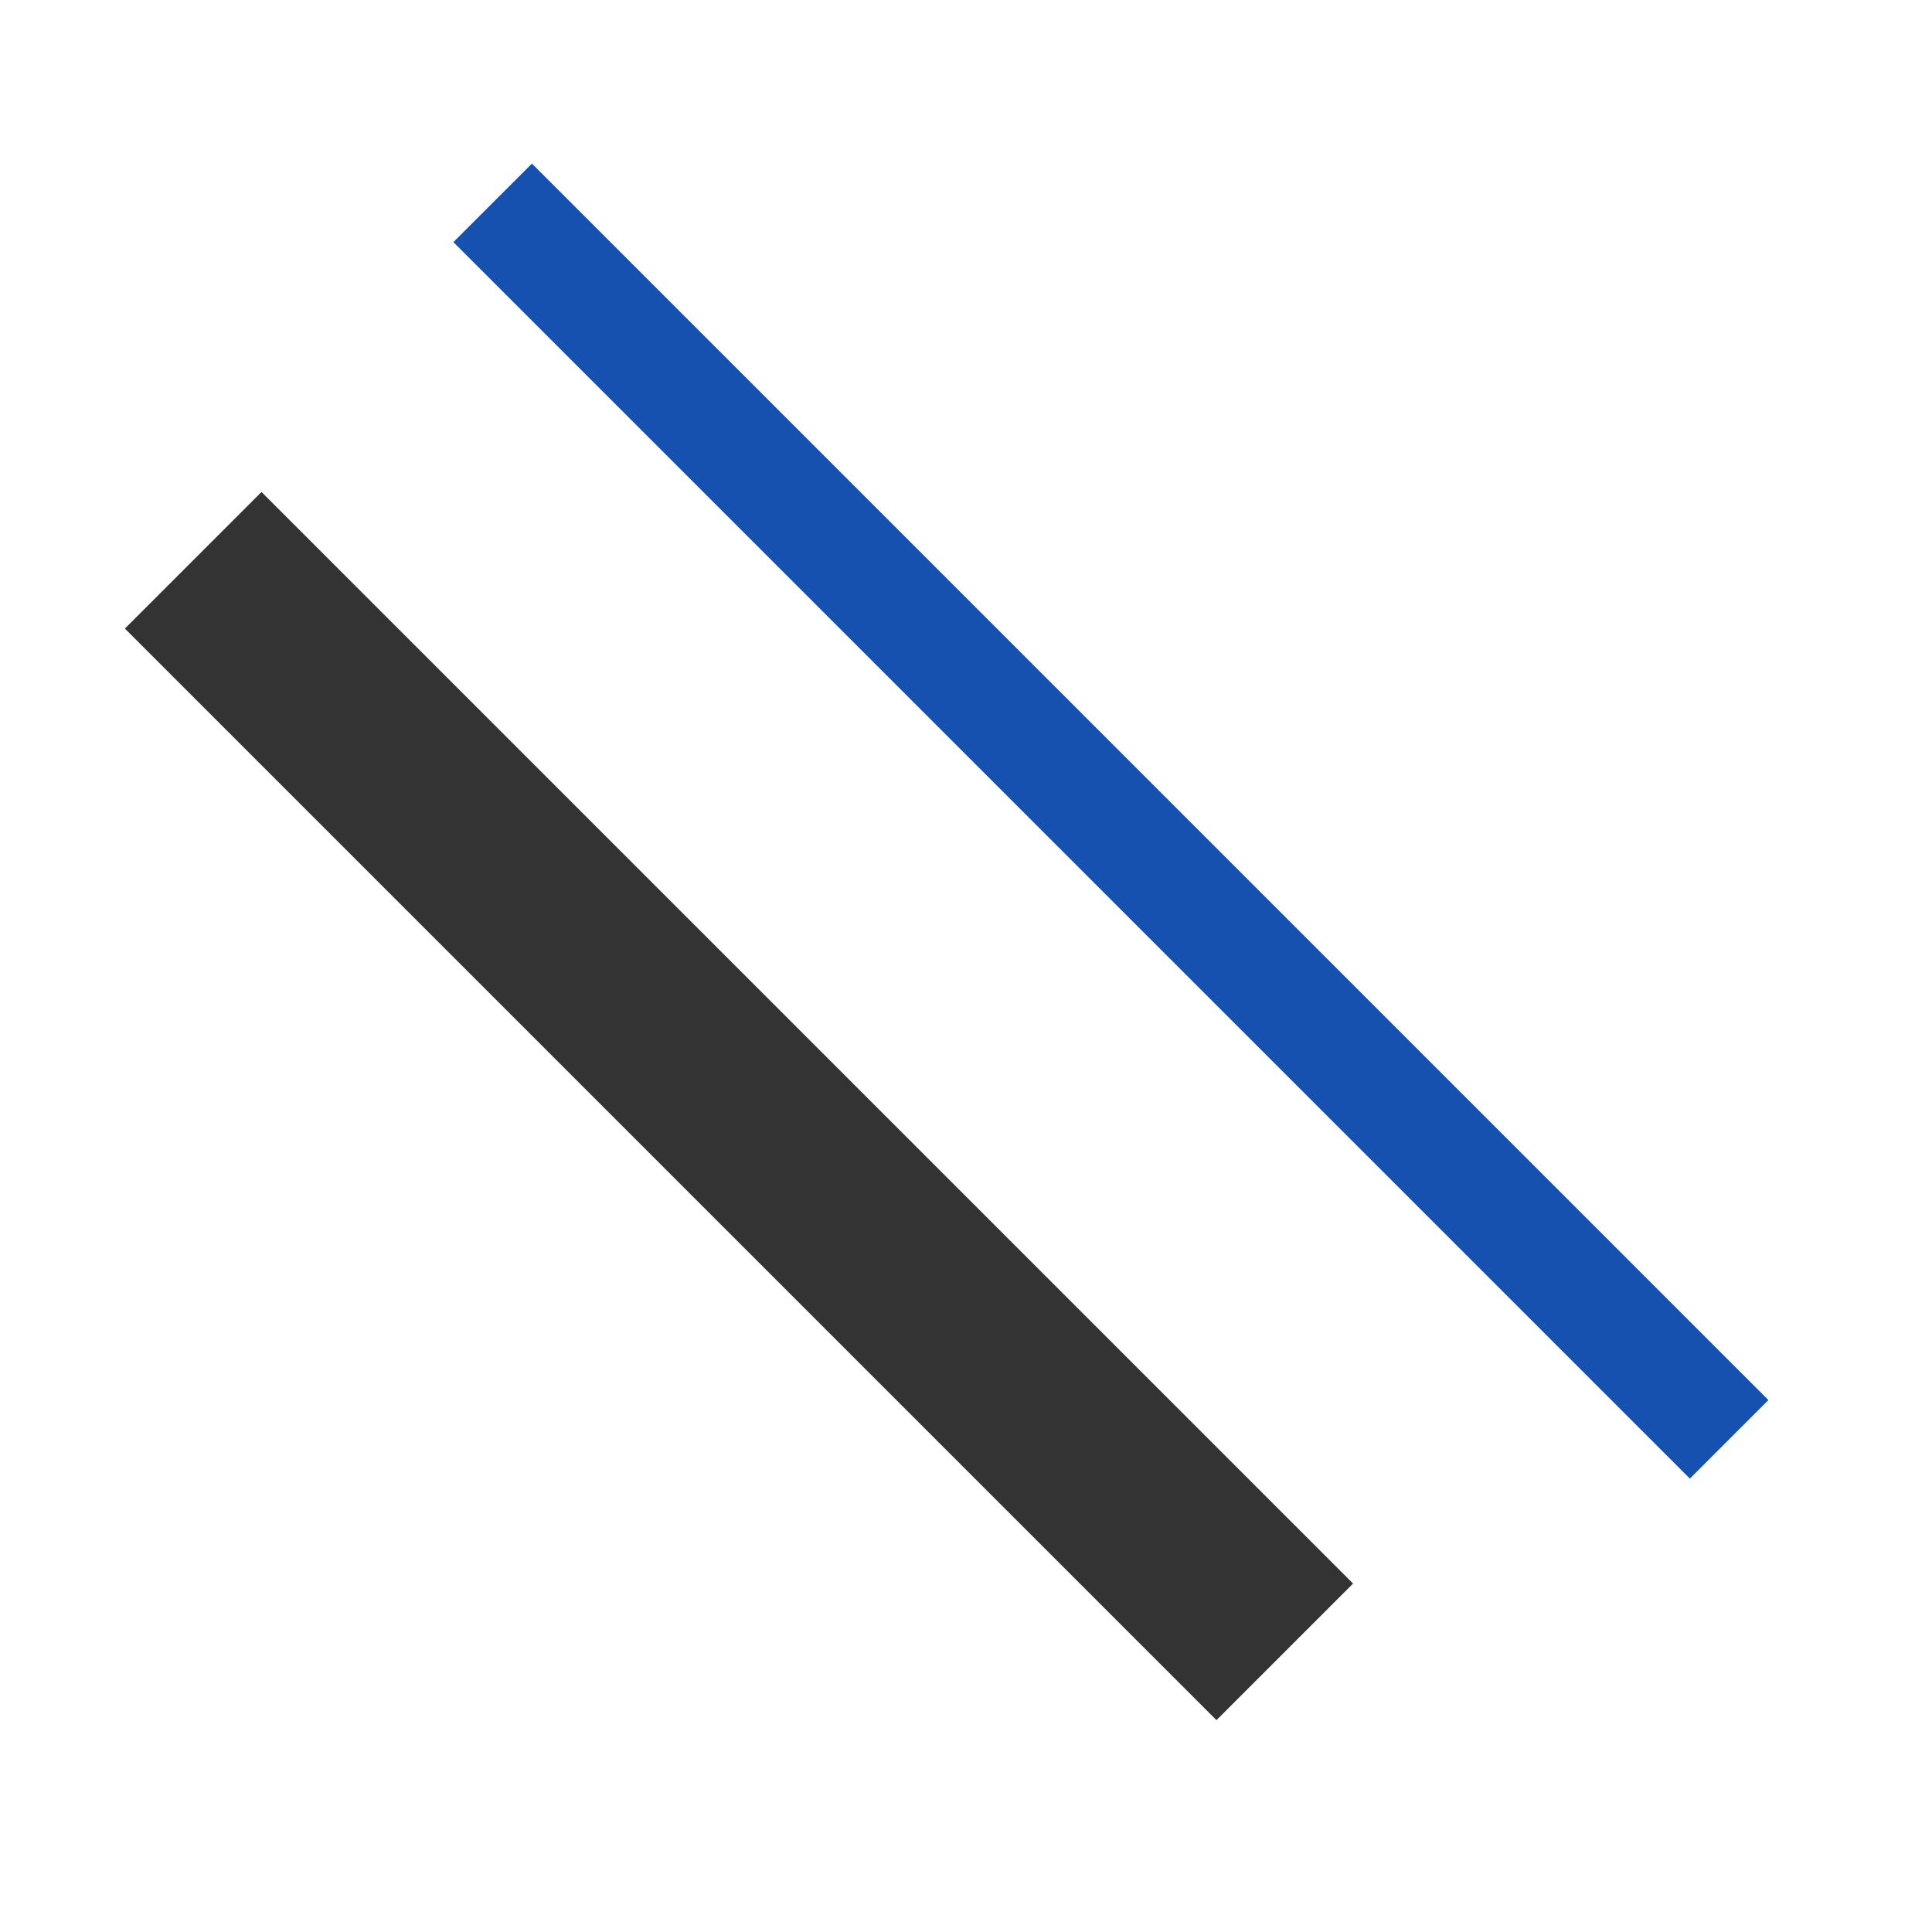
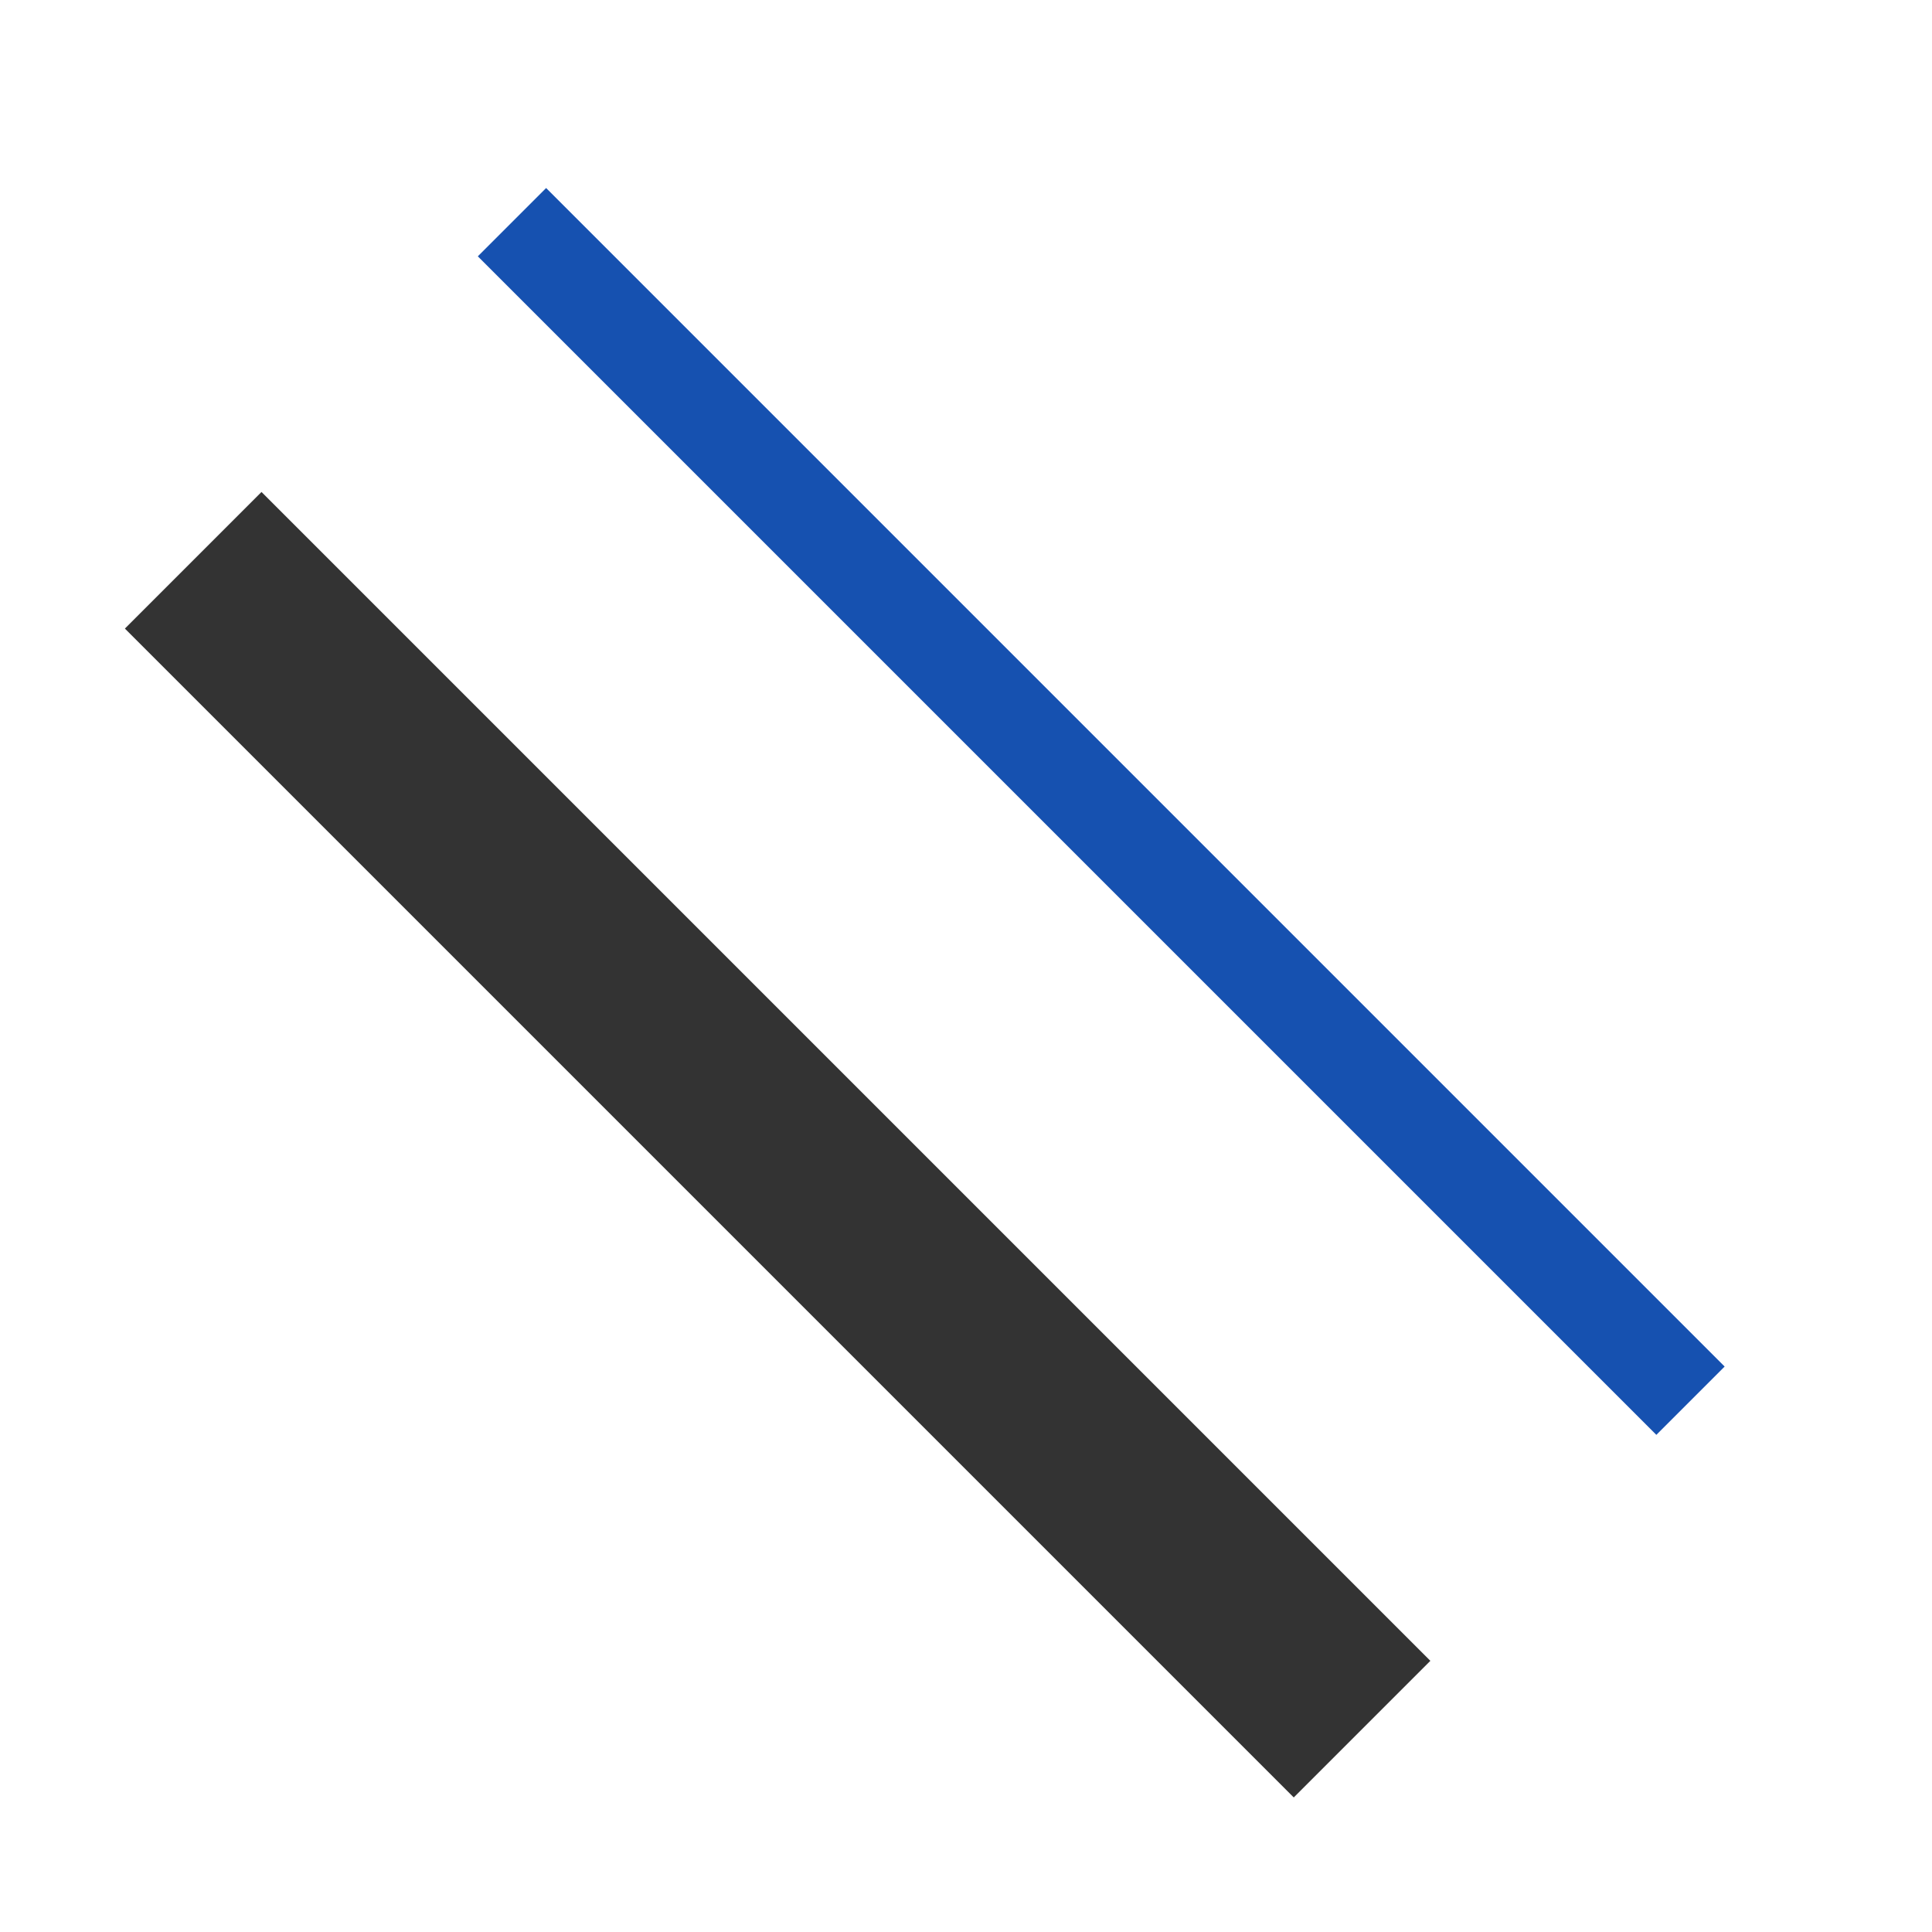
<svg xmlns="http://www.w3.org/2000/svg" width="24" height="24" viewBox="0 0 24 24" fill="none" stroke="#333333">
  <g transform="scale(1.2)">
-     <path d="M2 5.8L13.3 17.1" stroke-width="2" />
-     <path d="M5.1 2.1L17.9 14.9" stroke="#1651B0" stroke-width="1.15" />
+     <path d="M2 5.8L14.1 17.9" stroke-width="2" />
+     <path d="M5.3 2.3L17.5 14.5" stroke="#1651B0" stroke-width="1.0" />
  </g>
</svg>
